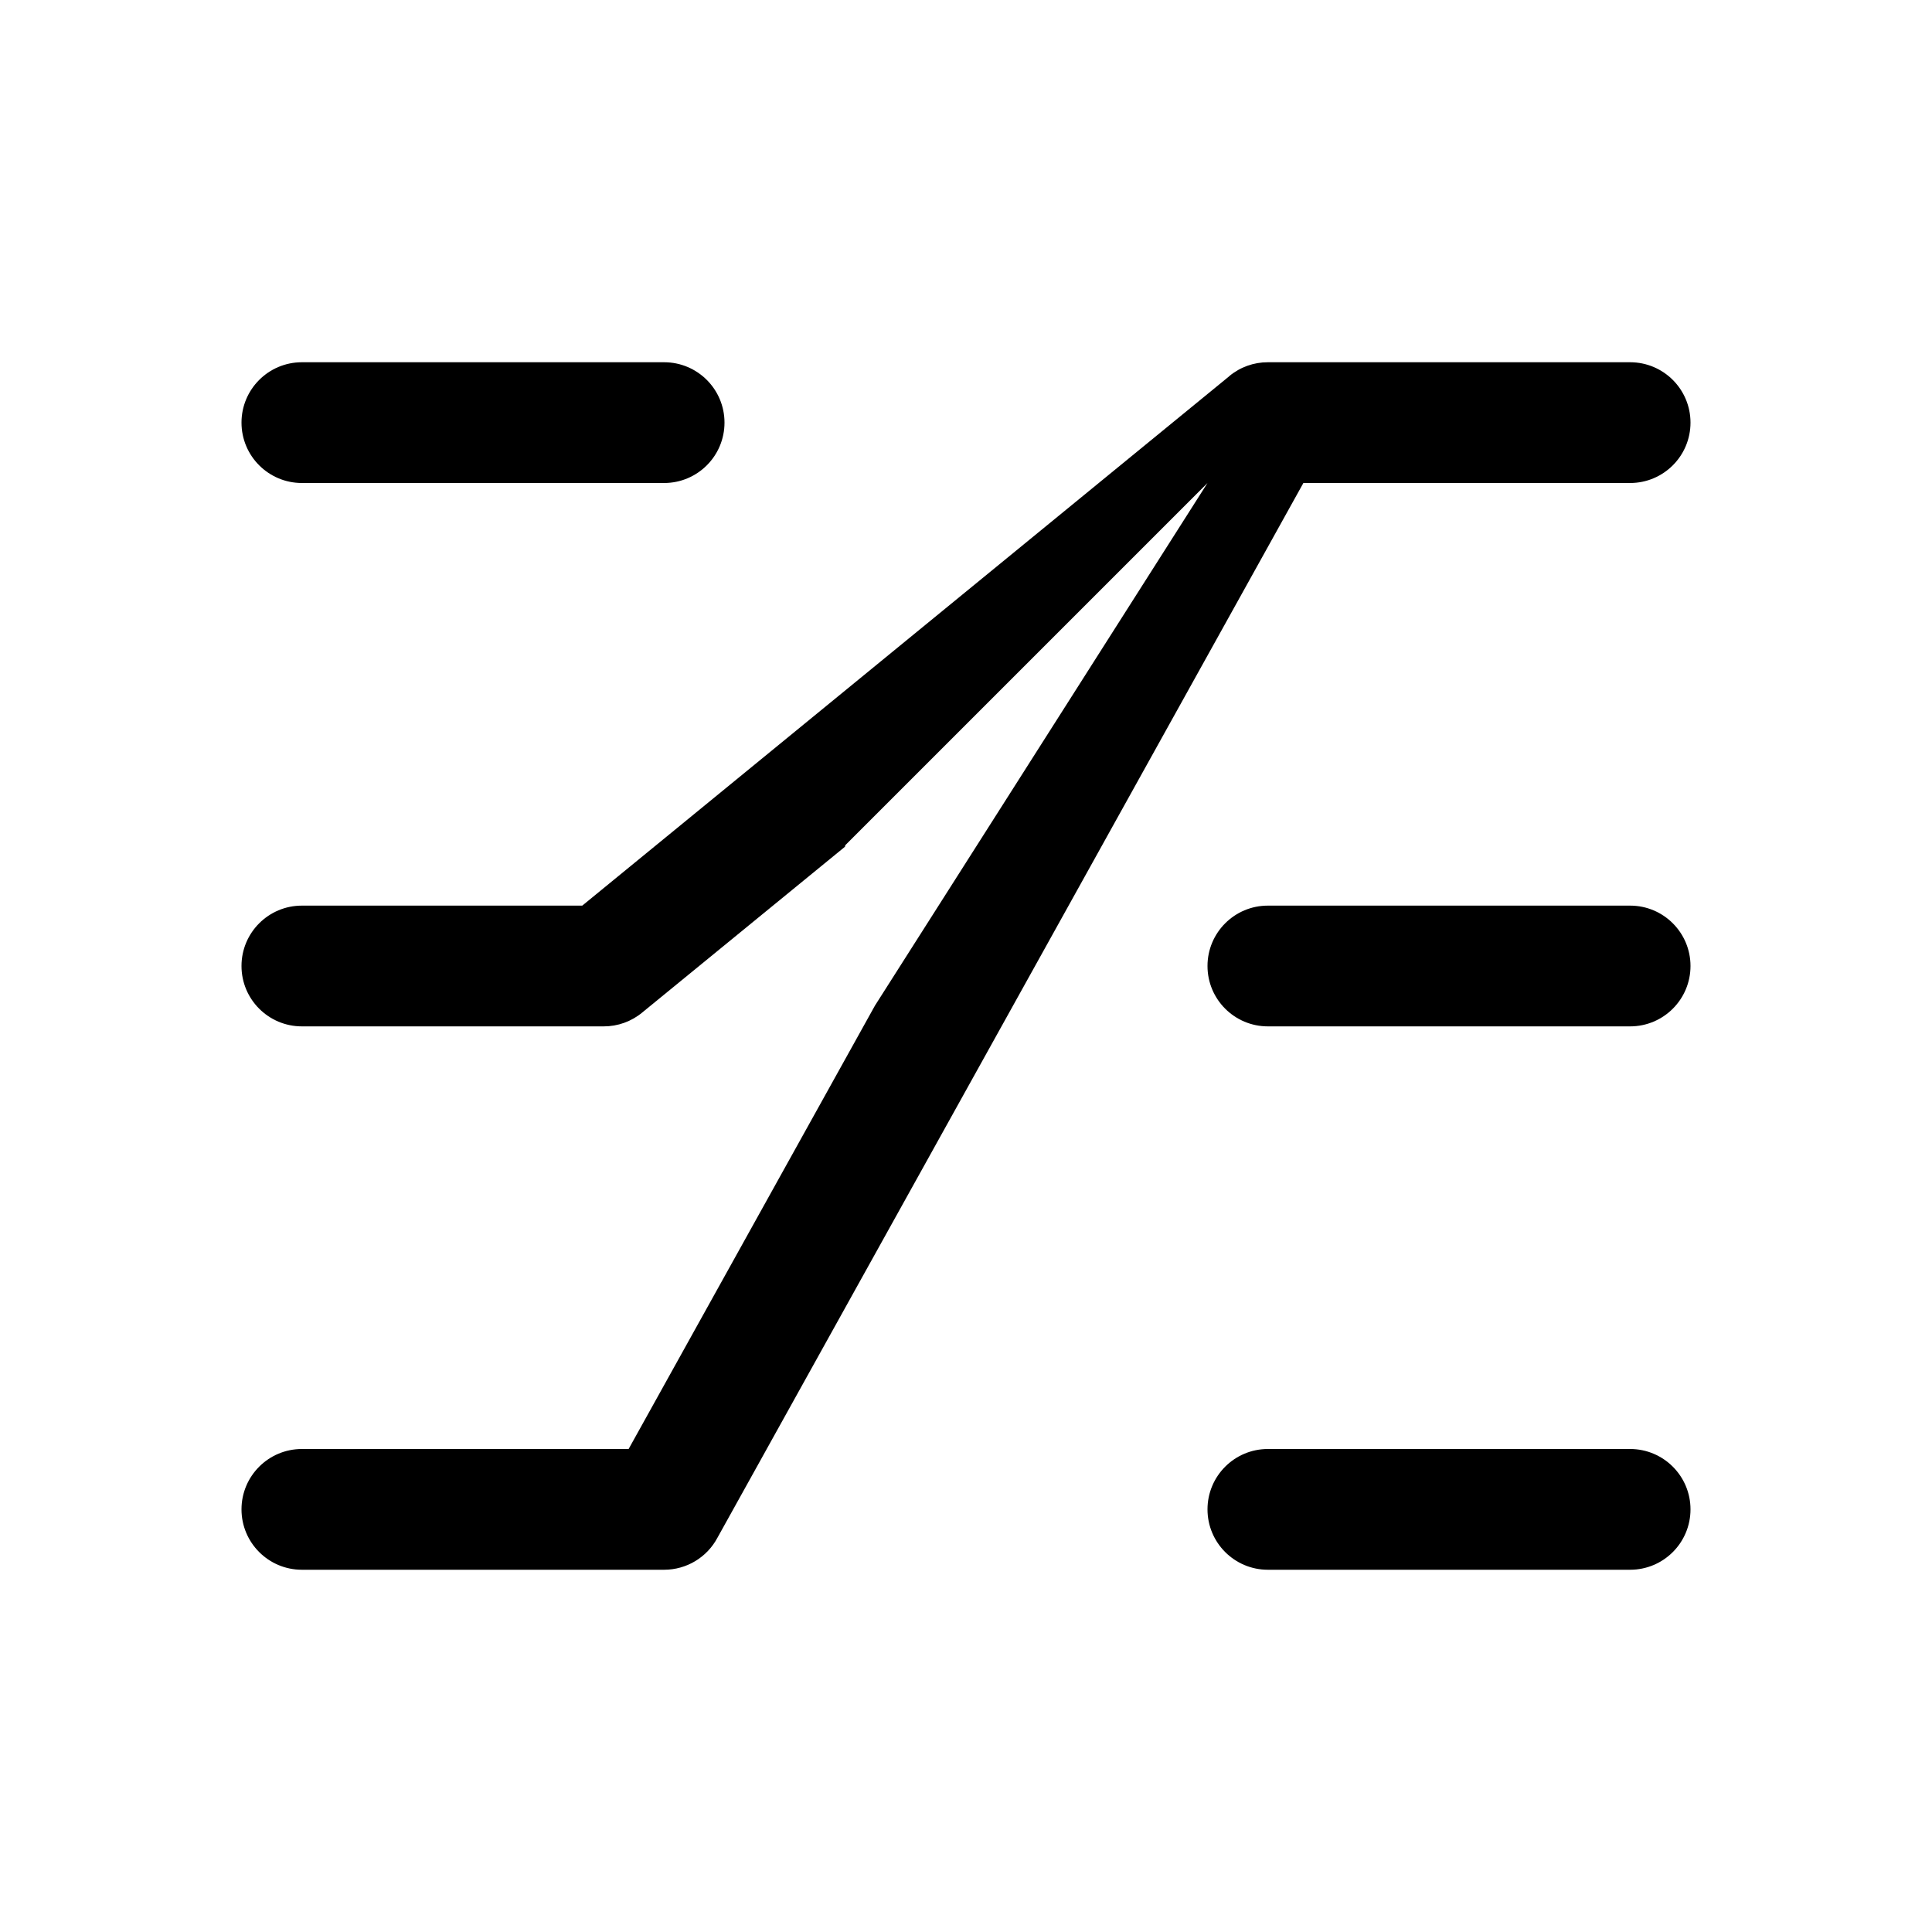
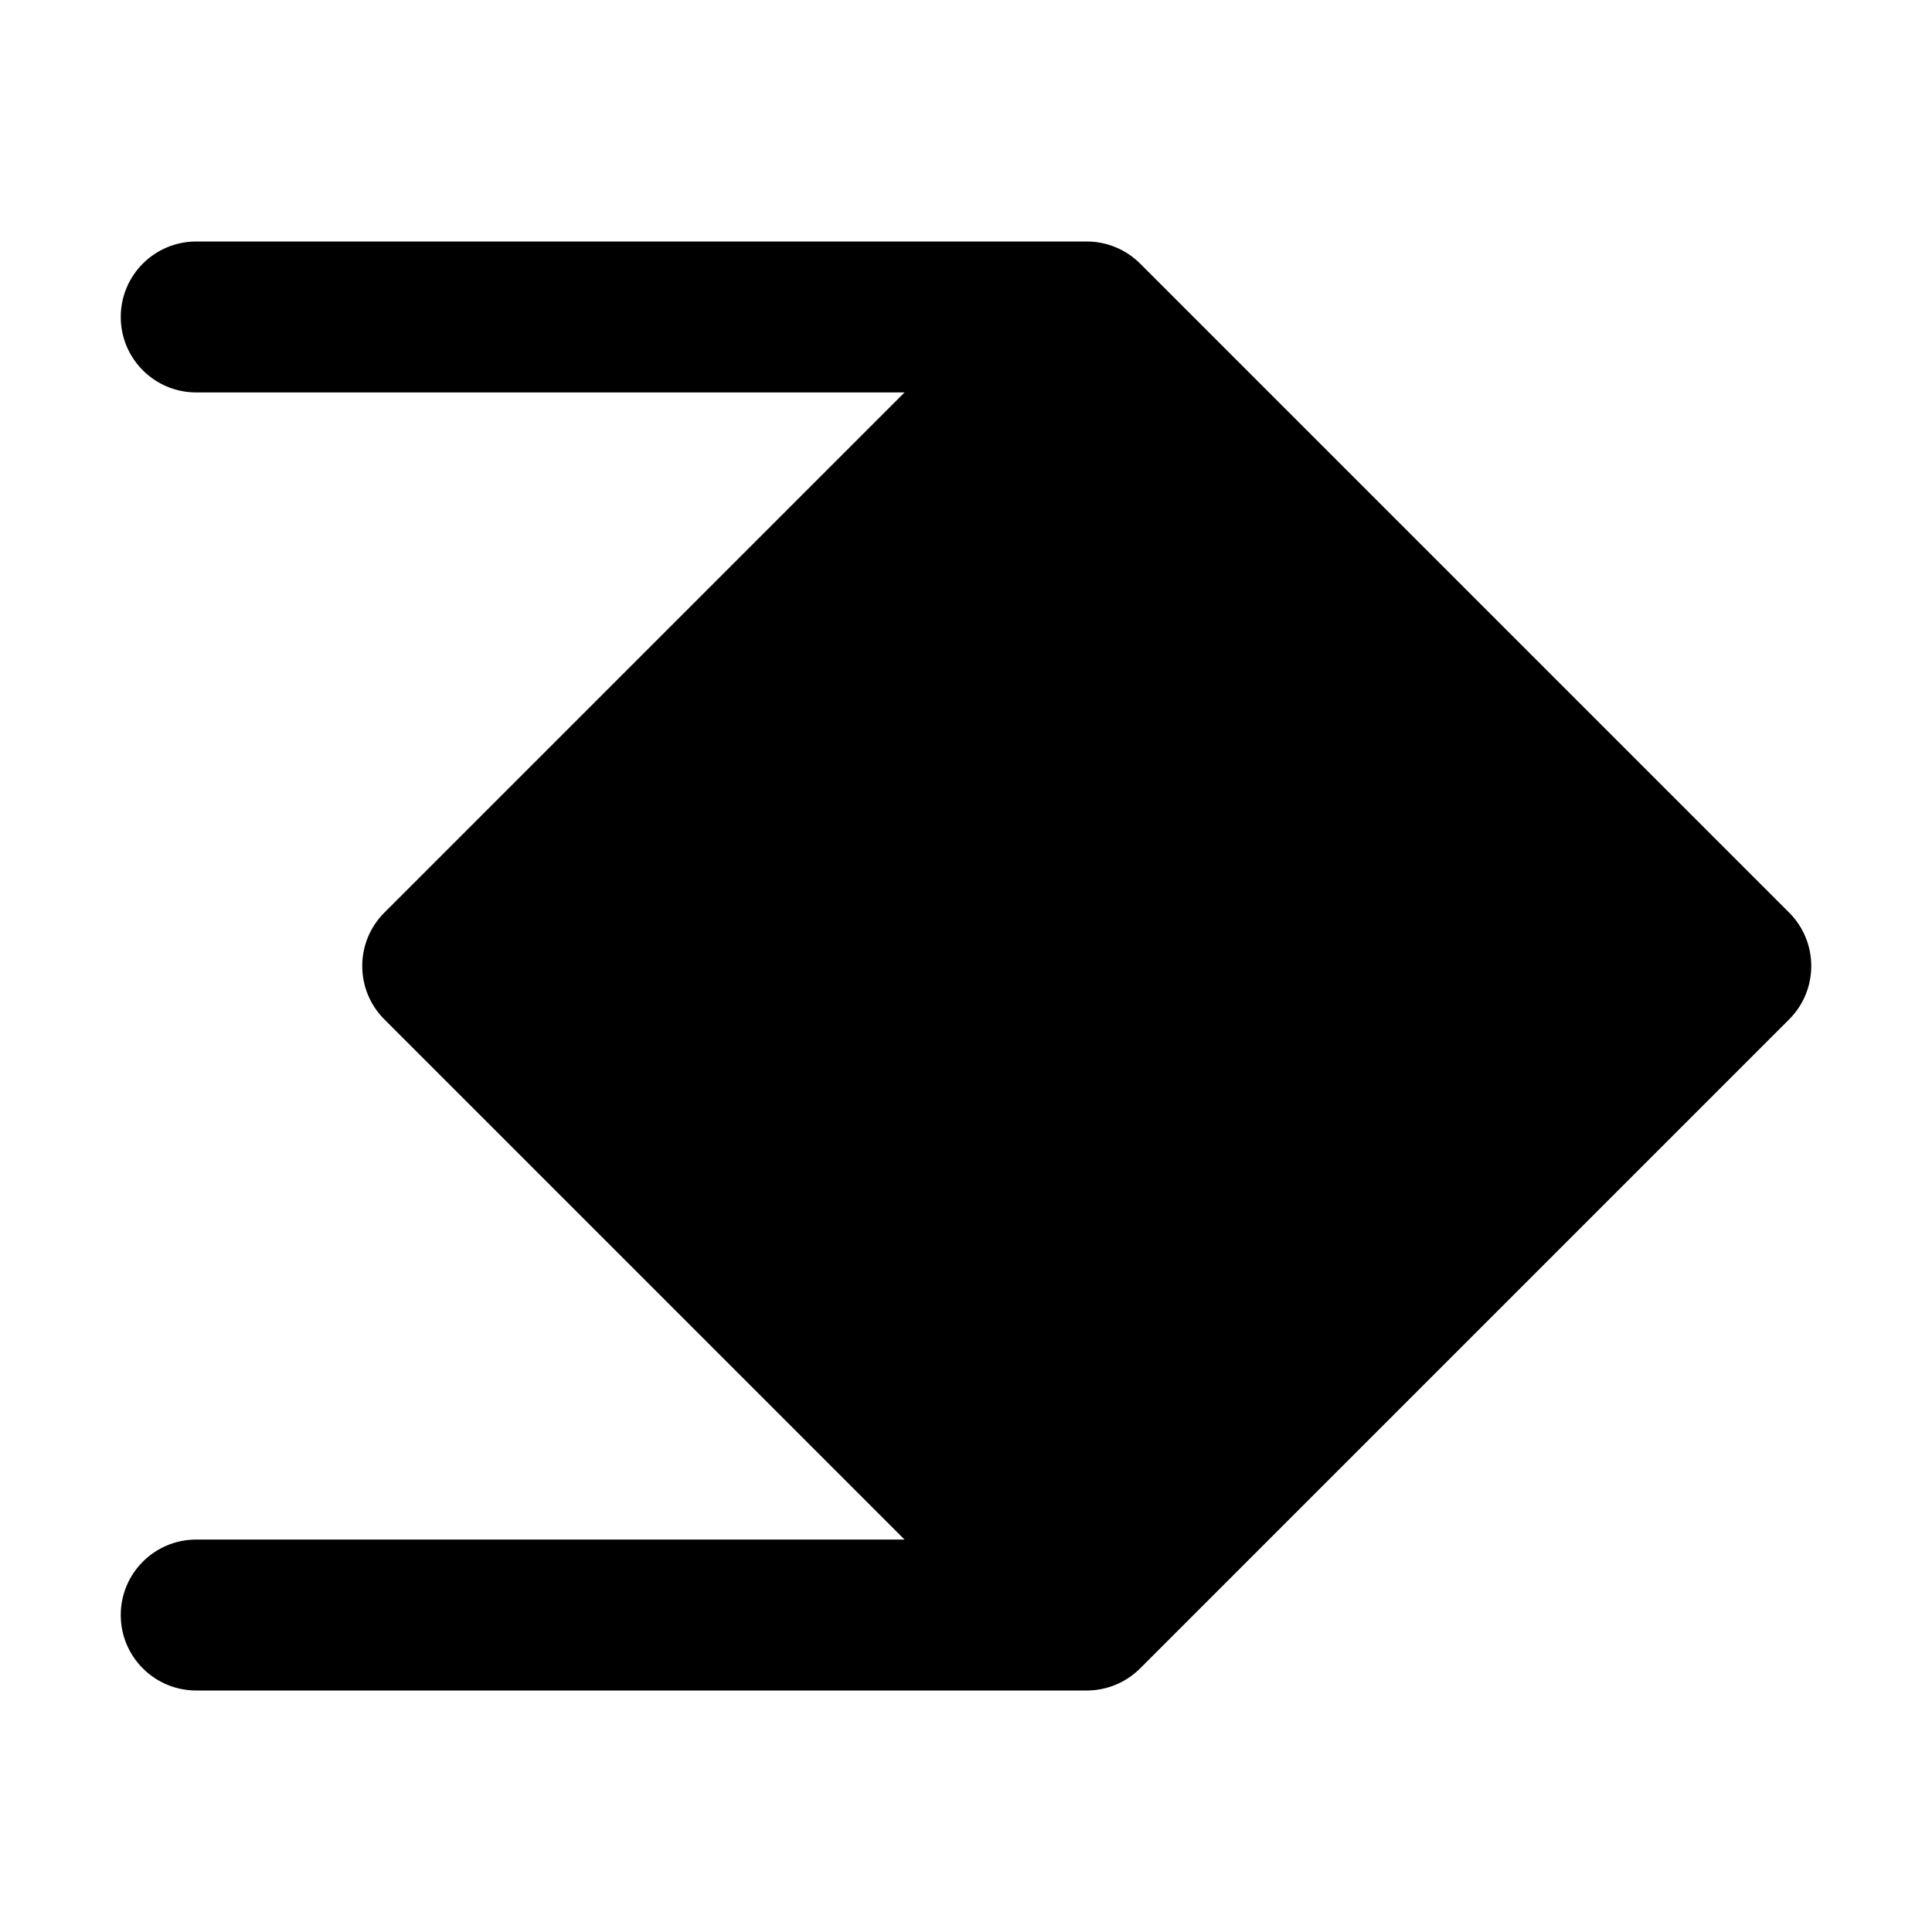
<svg xmlns="http://www.w3.org/2000/svg" width="16" height="16" fill="currentColor" viewBox="0 0 16 16">
-   <path d="M2 3.5a.5.5 0 0 1 .5-.5h3a.5.5 0 0 1 0 1h-3a.5.5 0 0 1-.5-.5ZM10 8a.5.5 0 0 1 .5-.5h3a.5.5 0 0 1 0 1h-3A.5.5 0 0 1 10 8Zm0 4.5a.5.5 0 0 1 .5-.5h3a.5.5 0 0 1 0 1h-3a.5.5 0 0 1-.5-.5Z" />
-   <path fill-rule="evenodd" d="M10.18 3.115A.498.498 0 0 1 10.5 3h3a.5.5 0 0 1 0 1h-2.706l-4.852 8.734A.5.5 0 0 1 5.5 13h-3a.5.5 0 0 1 0-1h2.706l2.04-3.672L10 4 7 7l-.002.012-1.679 1.373A.498.498 0 0 1 5 8.5H2.5a.5.5 0 0 1 0-1h2.322l5.359-4.385Z" clip-rule="evenodd" />
+   <path d="M9 13.375 14.375 8 9 2.625 3.625 8 9 13.375Z" class="secondary" />
+   <path fill-rule="evenodd" d="M9.442 2.183A.625.625 0 0 0 9 2H1.625a.625.625 0 1 0 0 1.25h5.866L3.183 7.558a.625.625 0 0 0 0 .884l4.308 4.308H1.625a.625.625 0 1 0 0 1.25H9a.625.625 0 0 0 .442-.183l5.375-5.375a.625.625 0 0 0 0-.884L9.442 2.183ZM9 12.491 13.491 8 9 3.509 4.509 8 9 12.491Z" clip-rule="evenodd" />
</svg>
